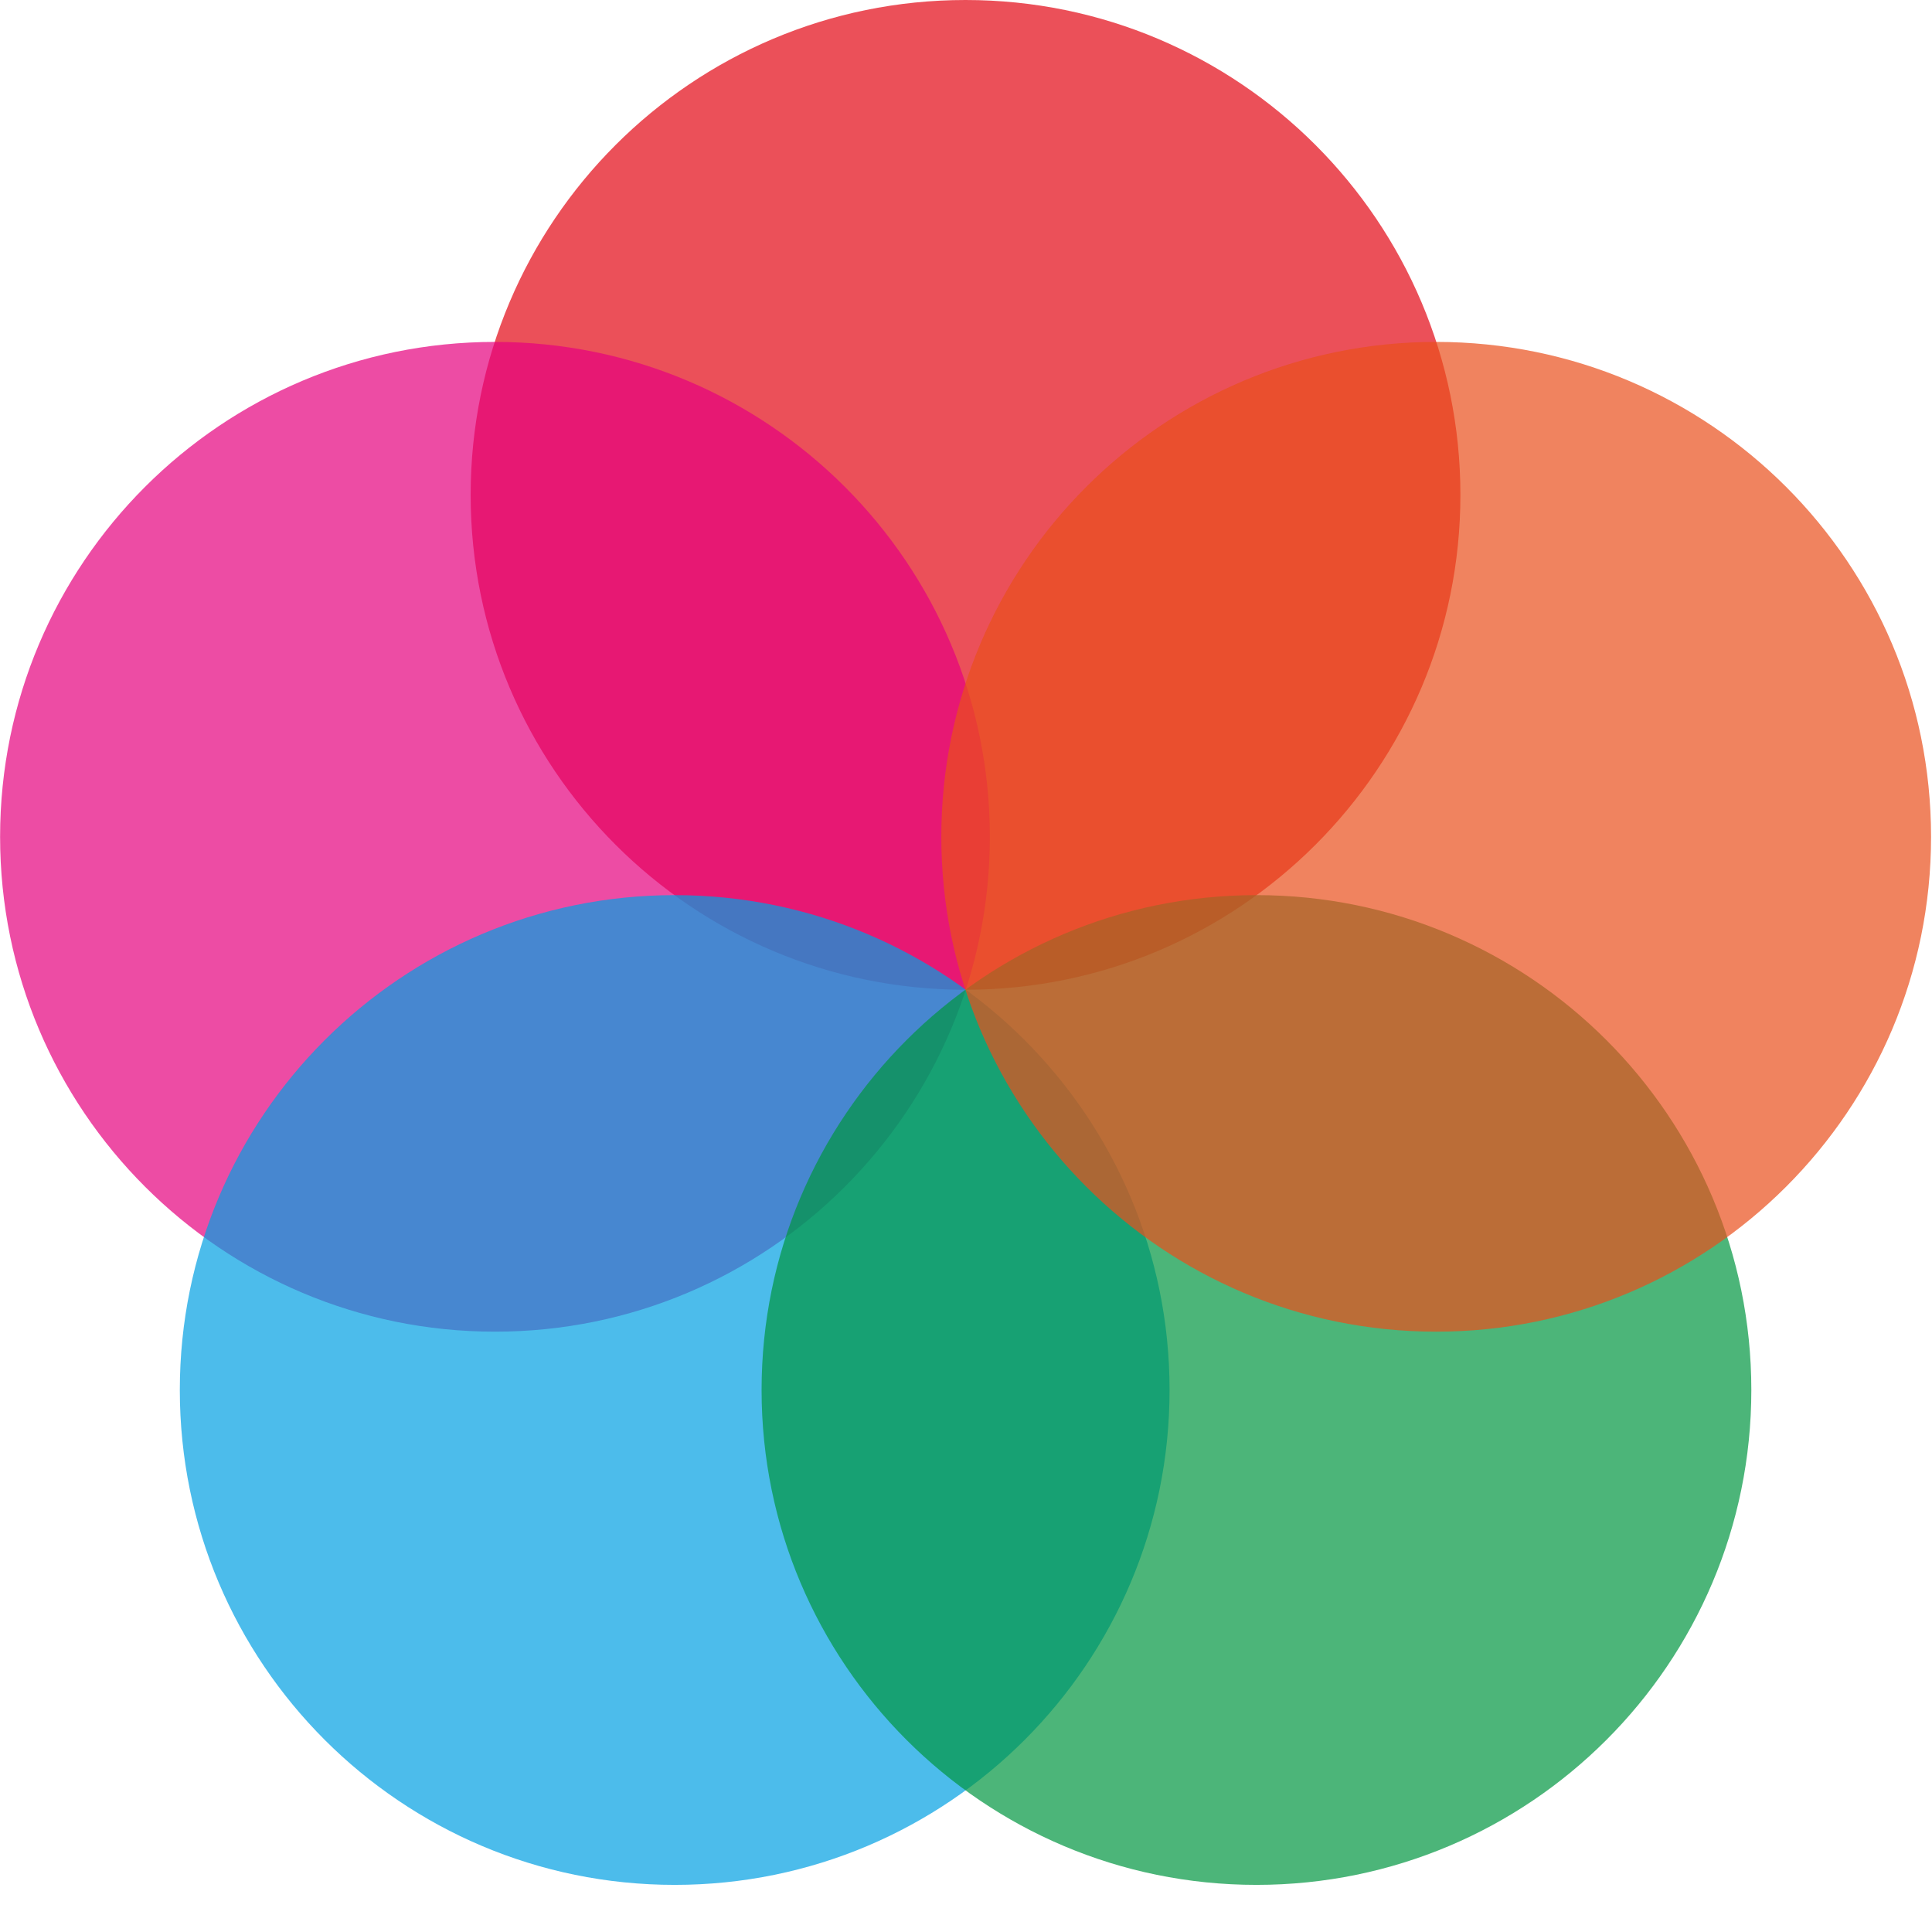
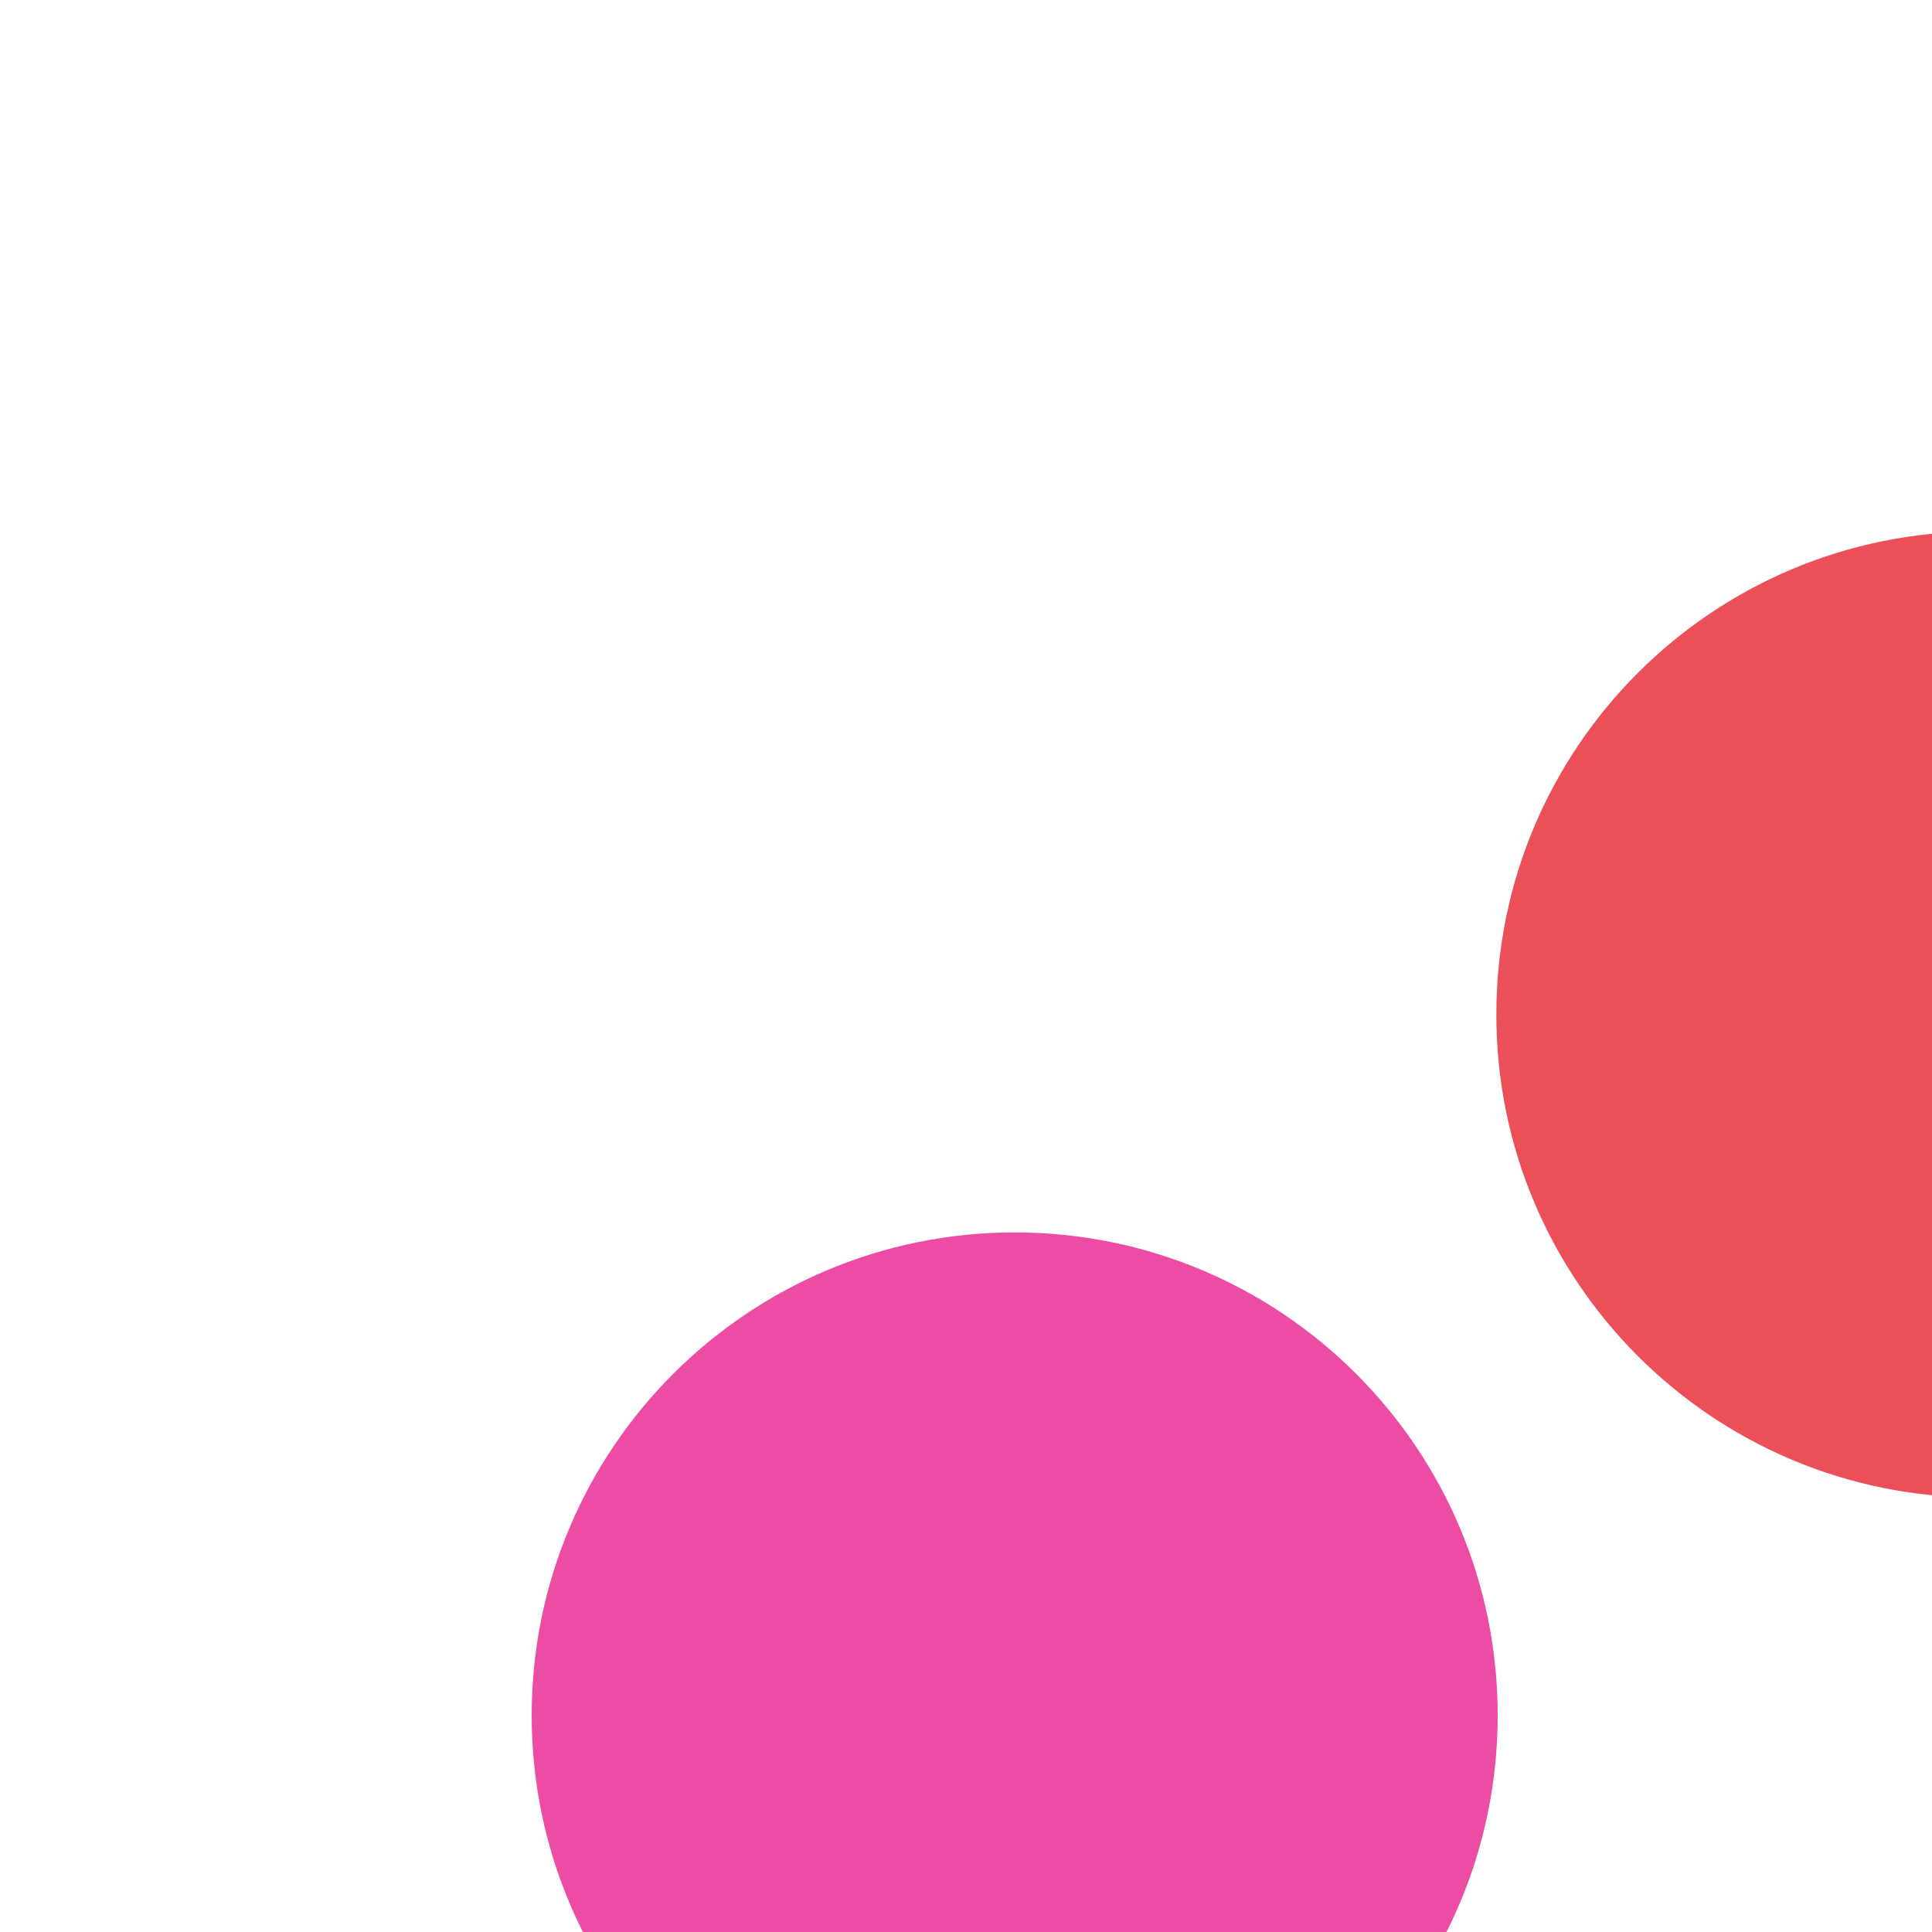
- <svg xmlns="http://www.w3.org/2000/svg" viewBox="0 0 205 205">
-   <circle fill="#e30613" opacity="0.7" cx="102.45" cy="52.51" r="52.51" />
-   <circle fill="#e6007e" opacity="0.7" cx="52.52" cy="88.79" r="52.51" />
-   <circle fill="#009fe3" opacity="0.7" cx="71.59" cy="147.49" r="52.51" />
-   <circle fill="#009640" opacity="0.7" cx="133.32" cy="147.49" r="52.51" />
-   <circle fill="#e94e1b" opacity="0.7" cx="152.39" cy="88.79" r="52.51" />
+ <svg xmlns="http://www.w3.org/2000/svg" viewBox="0 0 100 100">
+   <circle fill="#e30613" opacity="0.7" cx="102.45" cy="52.51" r="25" />
+   <circle fill="#e6007e" opacity="0.7" cx="52.52" cy="88.79" r="25" />
+   <circle fill="#009fe3" opacity="0.7" cx="71.59" cy="147.49" r="25" />
+   <circle fill="#009640" opacity="0.7" cx="133.32" cy="147.49" r="25" />
+   <circle fill="#e94e1b" opacity="0.7" cx="152.39" cy="88.79" r="25" />
</svg>
